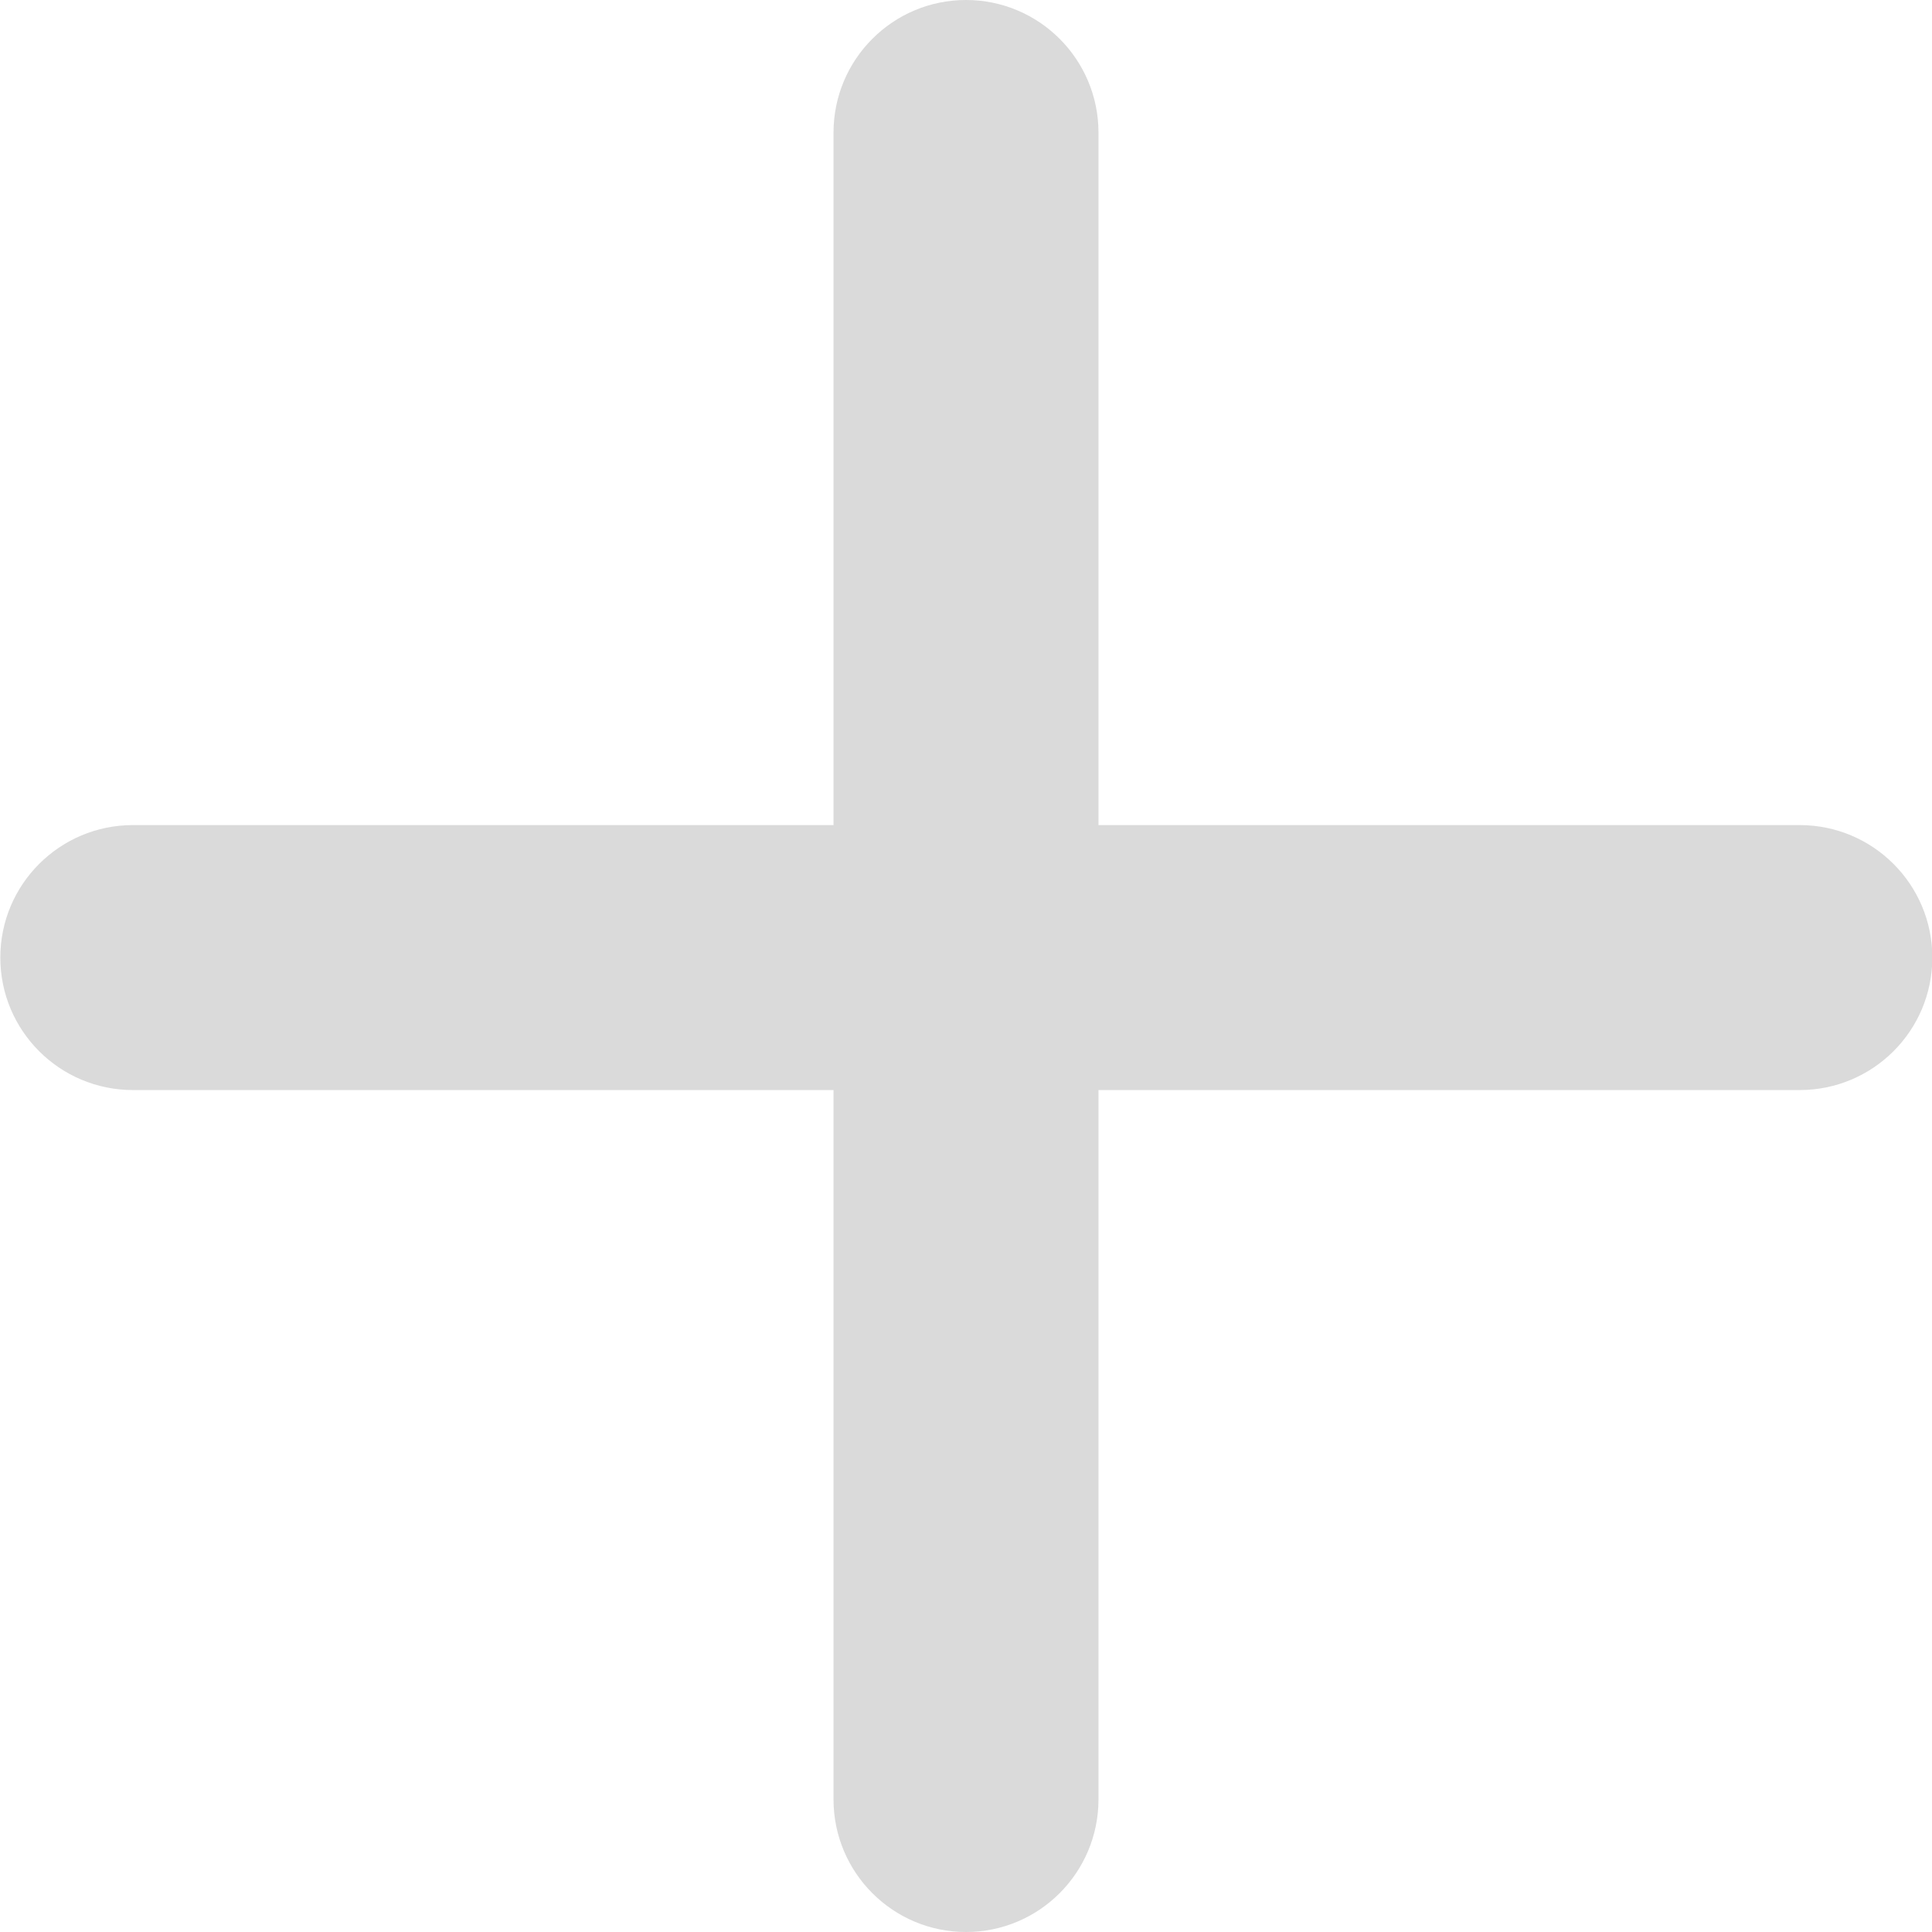
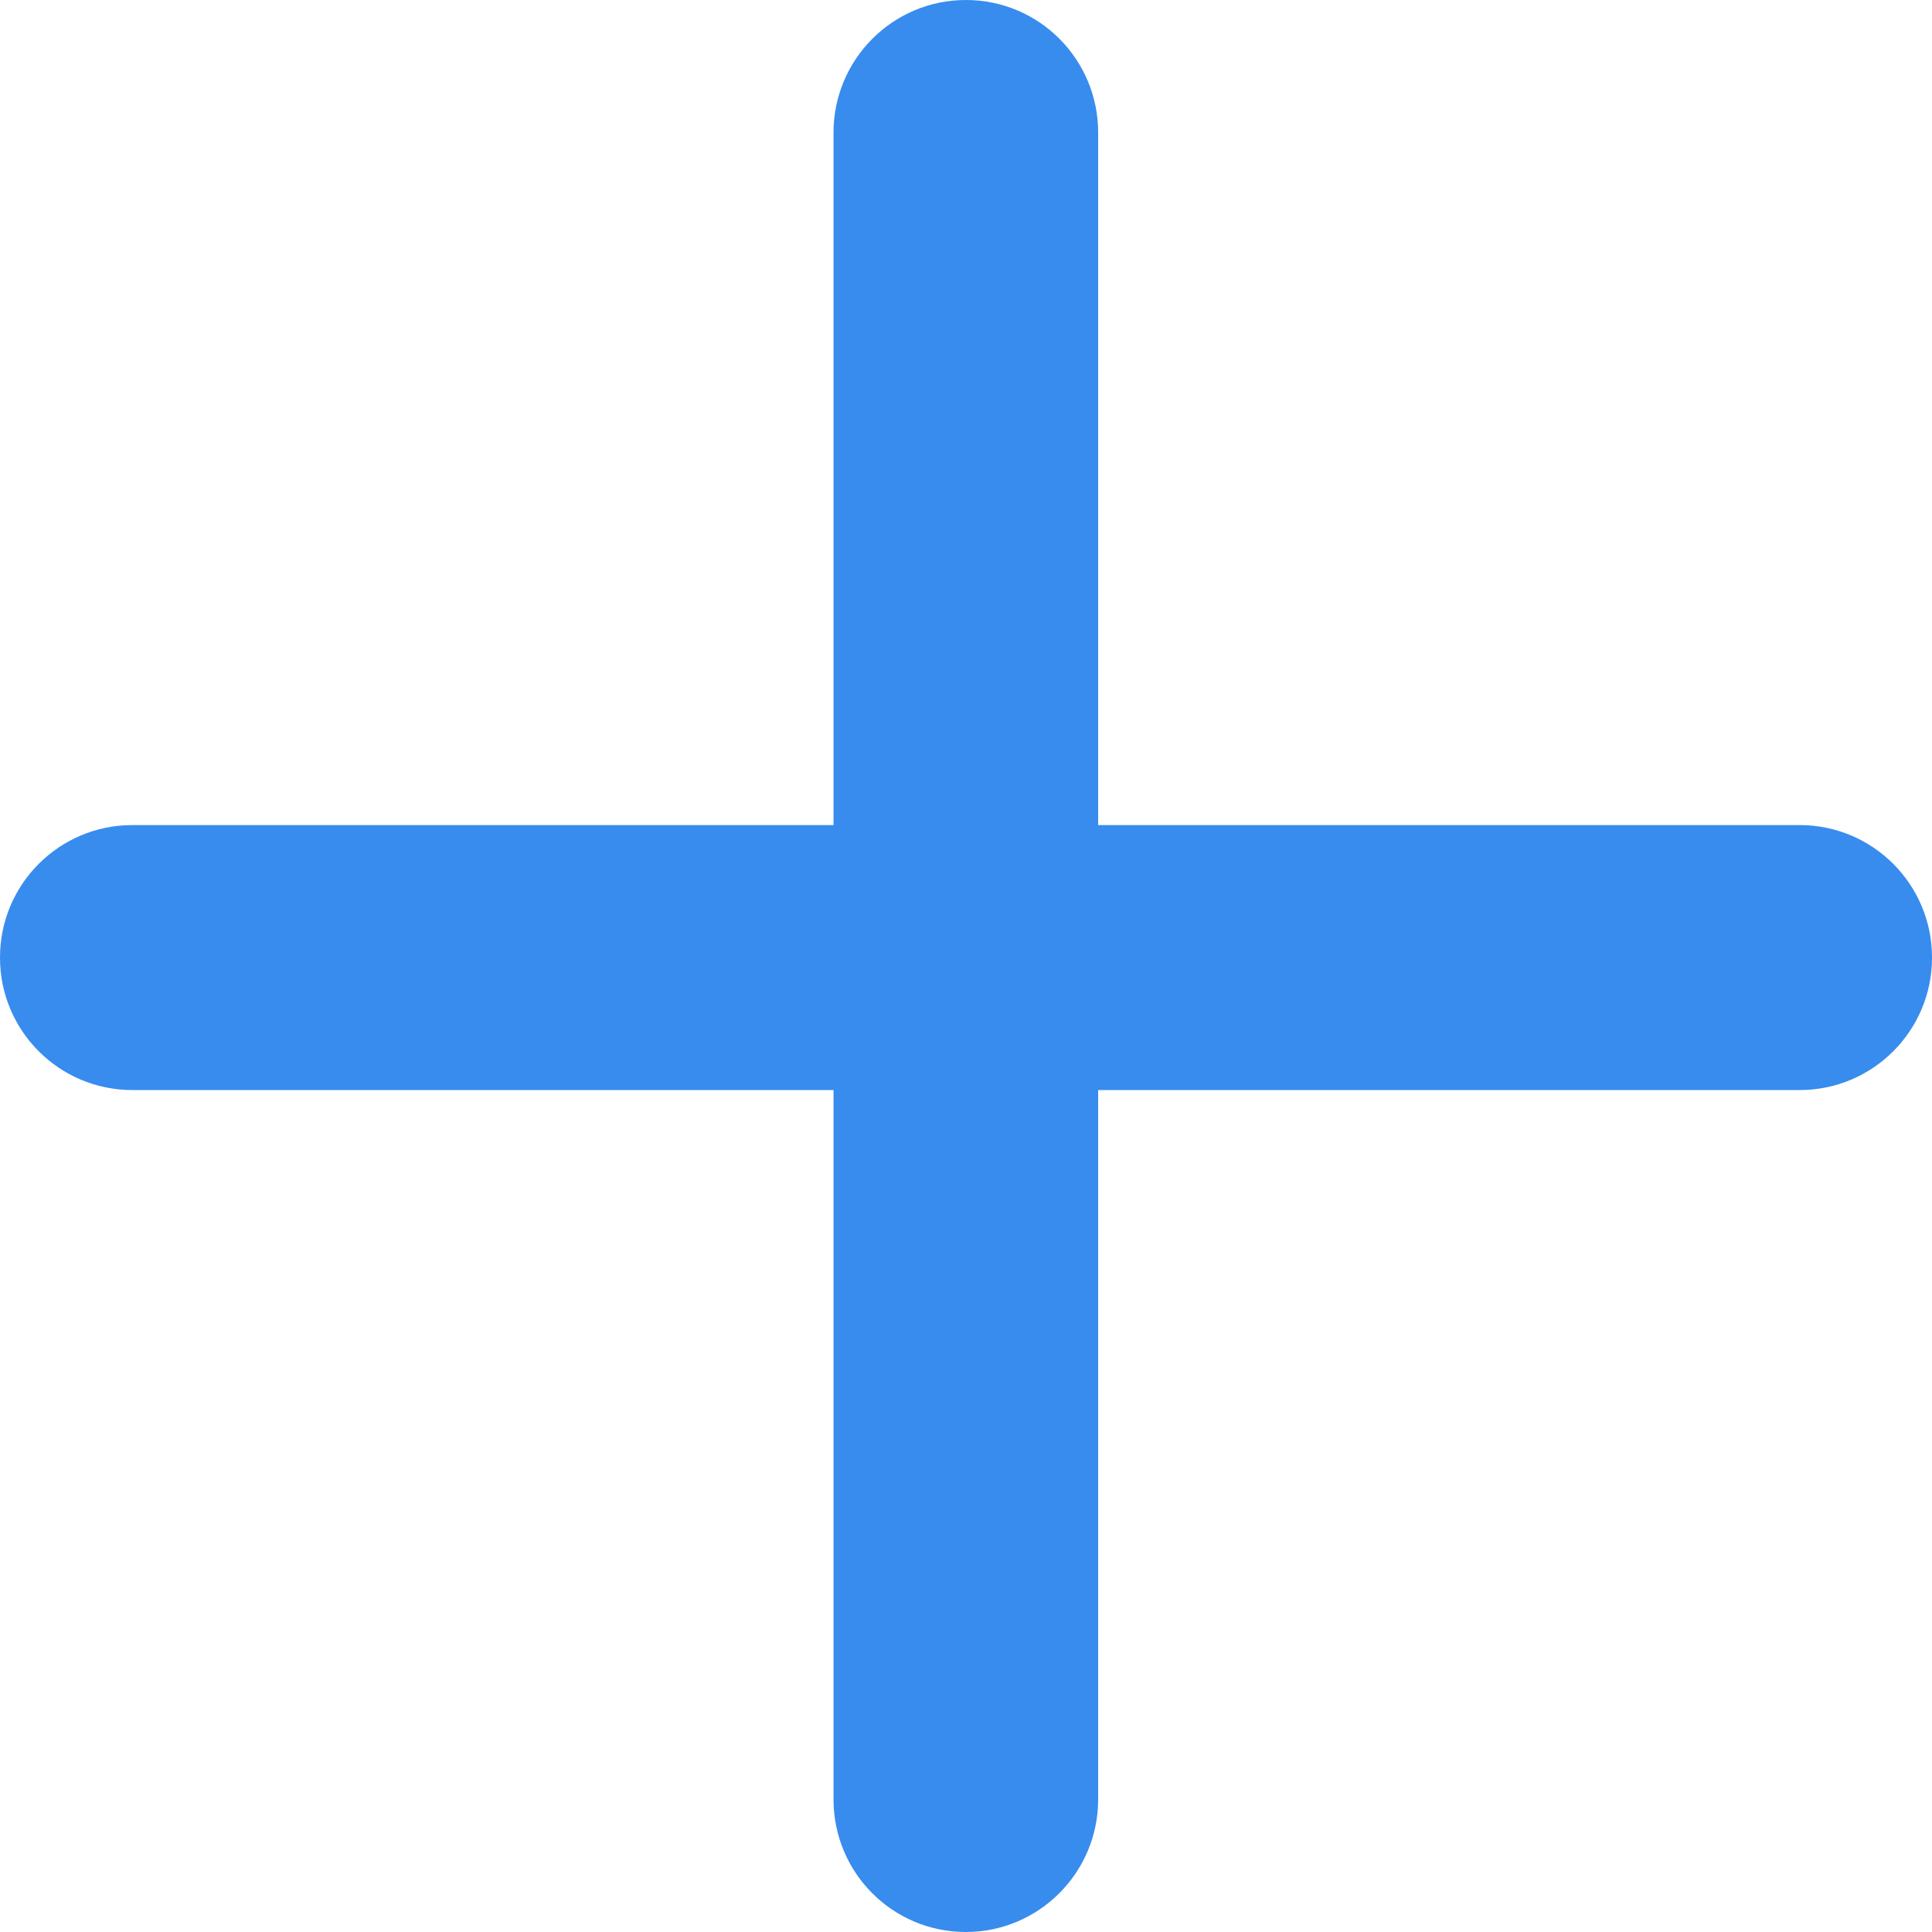
<svg xmlns="http://www.w3.org/2000/svg" id="Camada_1" viewBox="0 0 59.57 59.57">
  <defs>
    <style>
      .cls-1 {
-         fill: #dadada;
+         fill: #378cee;
      }
    </style>
  </defs>
-   <rect class="cls-1" x="25.7" y="0" width="8.17" height="59.57" rx="4.09" ry="4.09" />
-   <rect class="cls-1" x="25.7" y="-.26" width="8.17" height="59.57" rx="4.09" ry="4.09" transform="translate(59.32 -.26) rotate(90)" />
+   <path class="cls-1" d="M29.78,0h0c2.26,0,4.08,1.83,4.08,4.09v51.39c0,2.26-1.83,4.09-4.08,4.09h0c-2.26,0-4.08-1.83-4.08-4.09V4.09c0-2.26,1.83-4.09,4.08-4.09Z" />
+   <rect class="cls-1" y="25.44" width="59.57" height="8.17" rx="4.08" ry="4.08" />
</svg>
